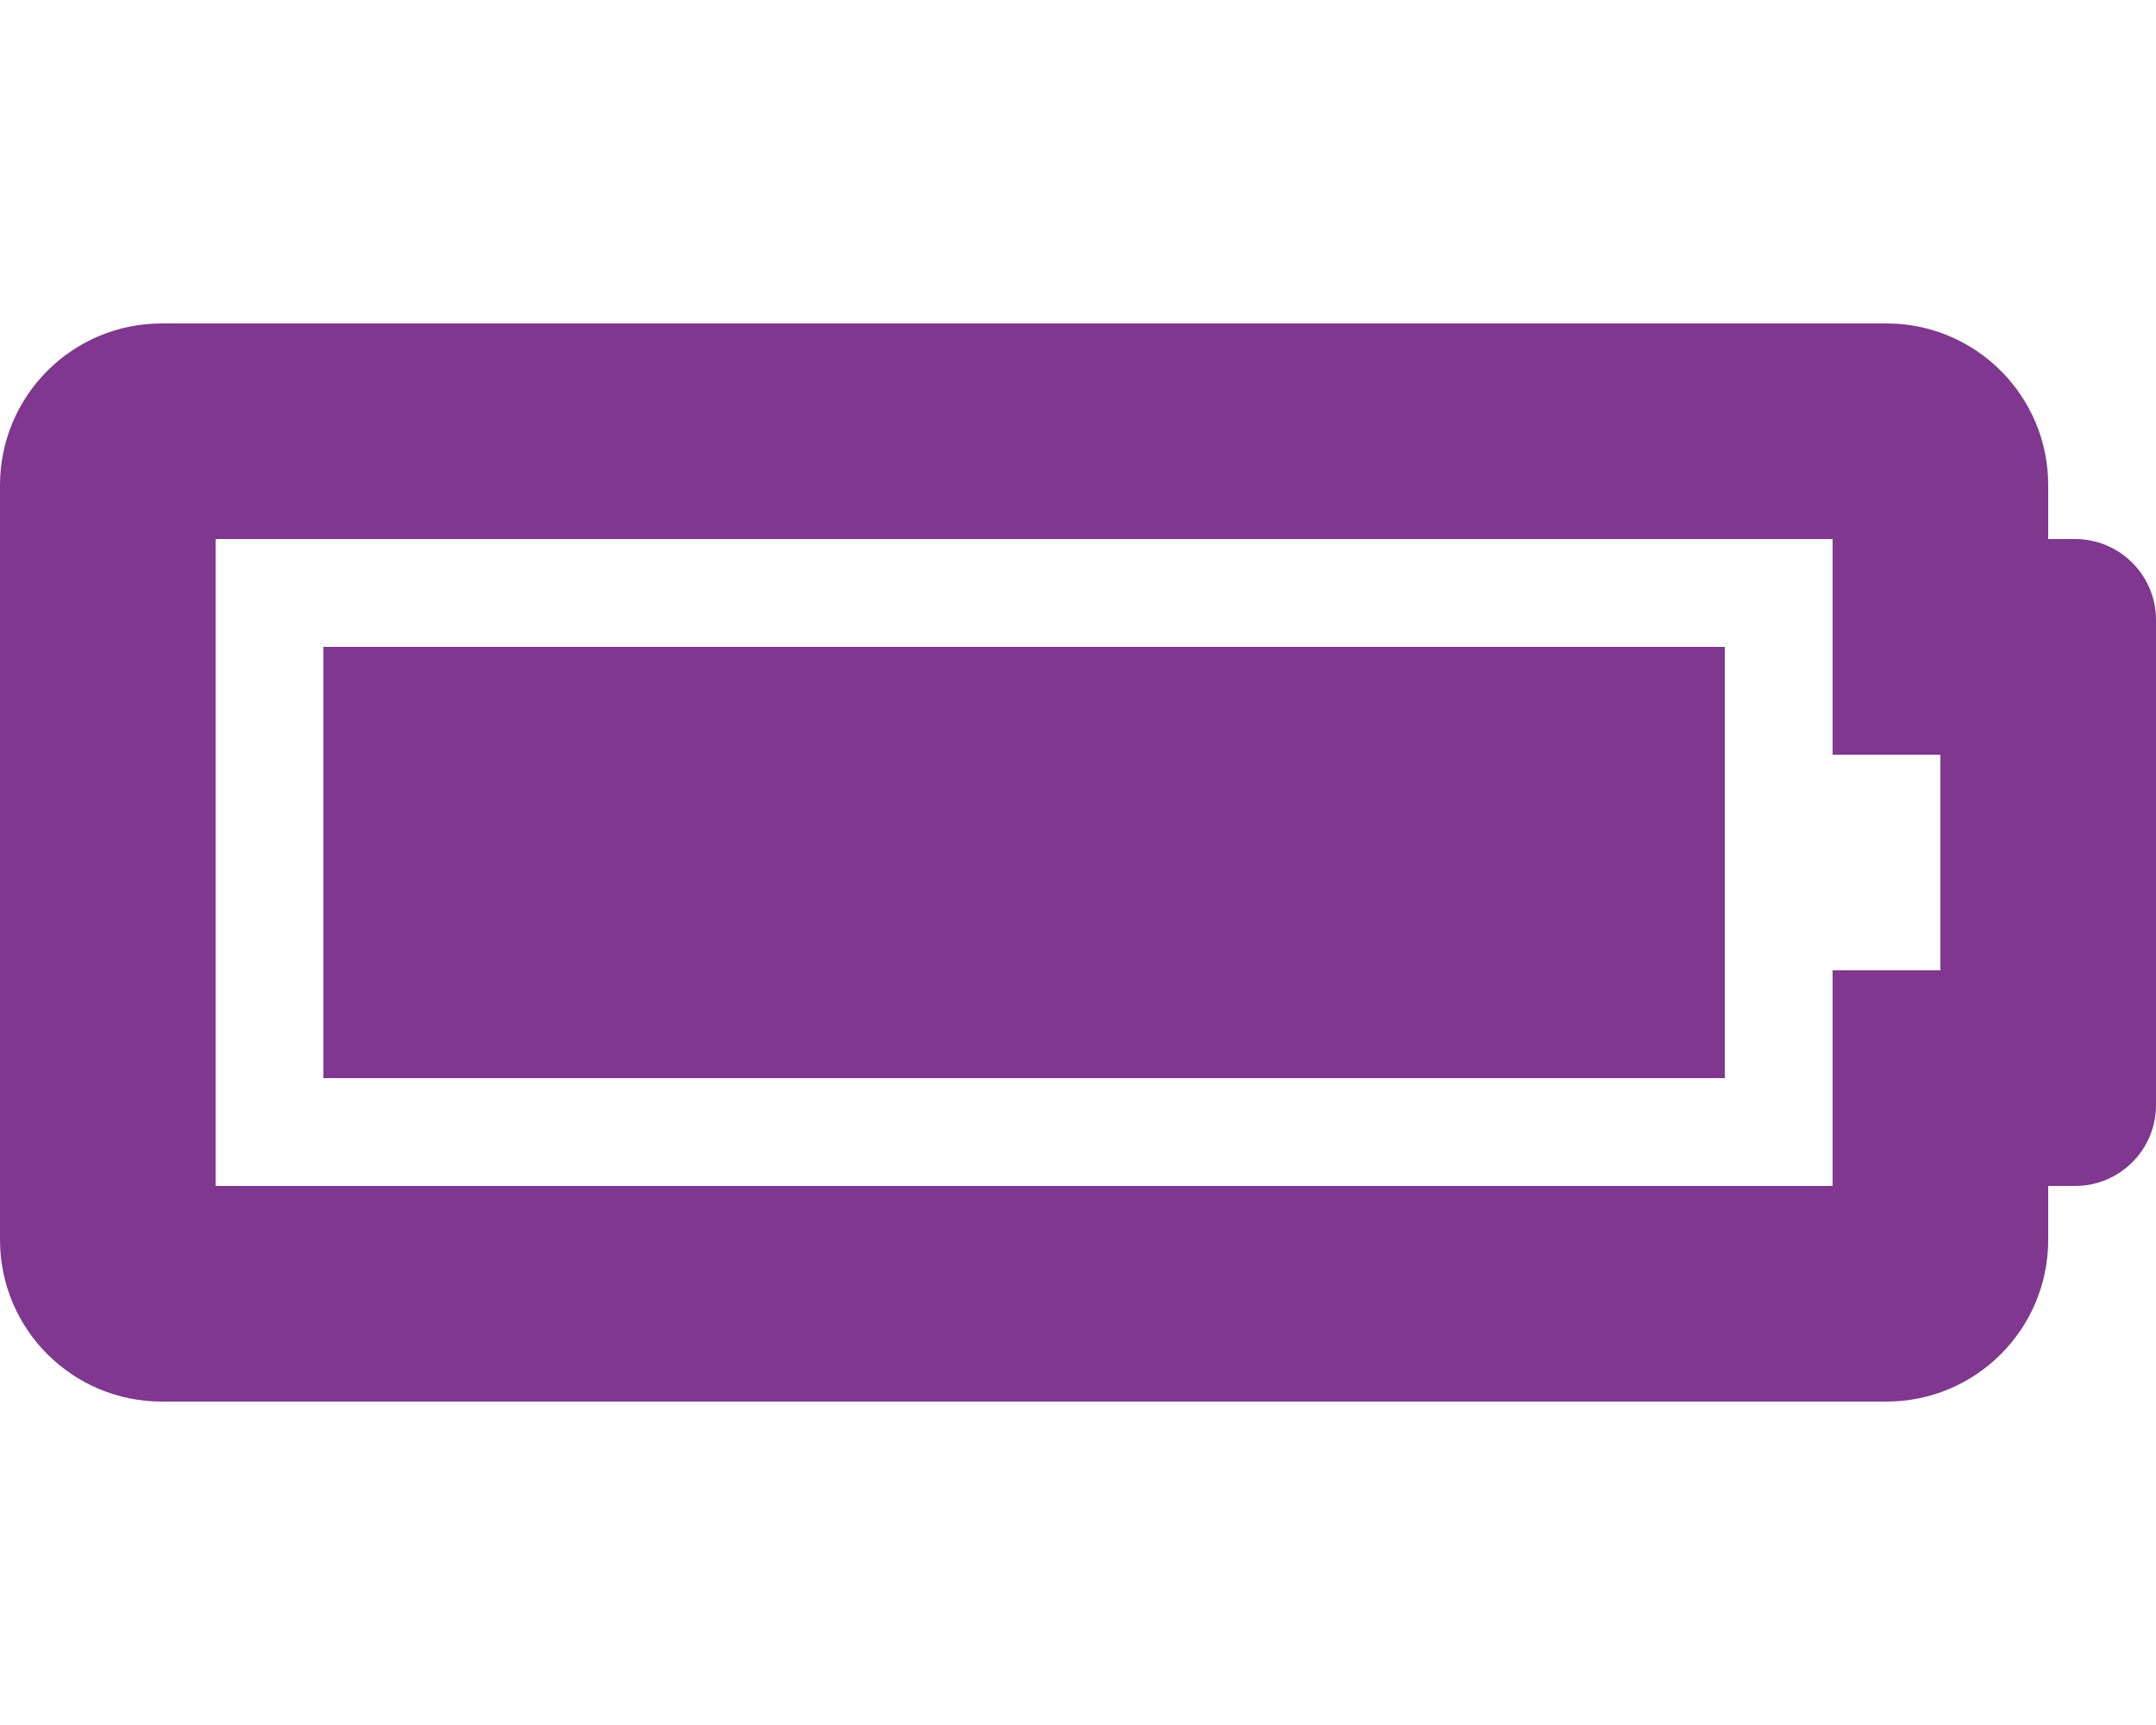
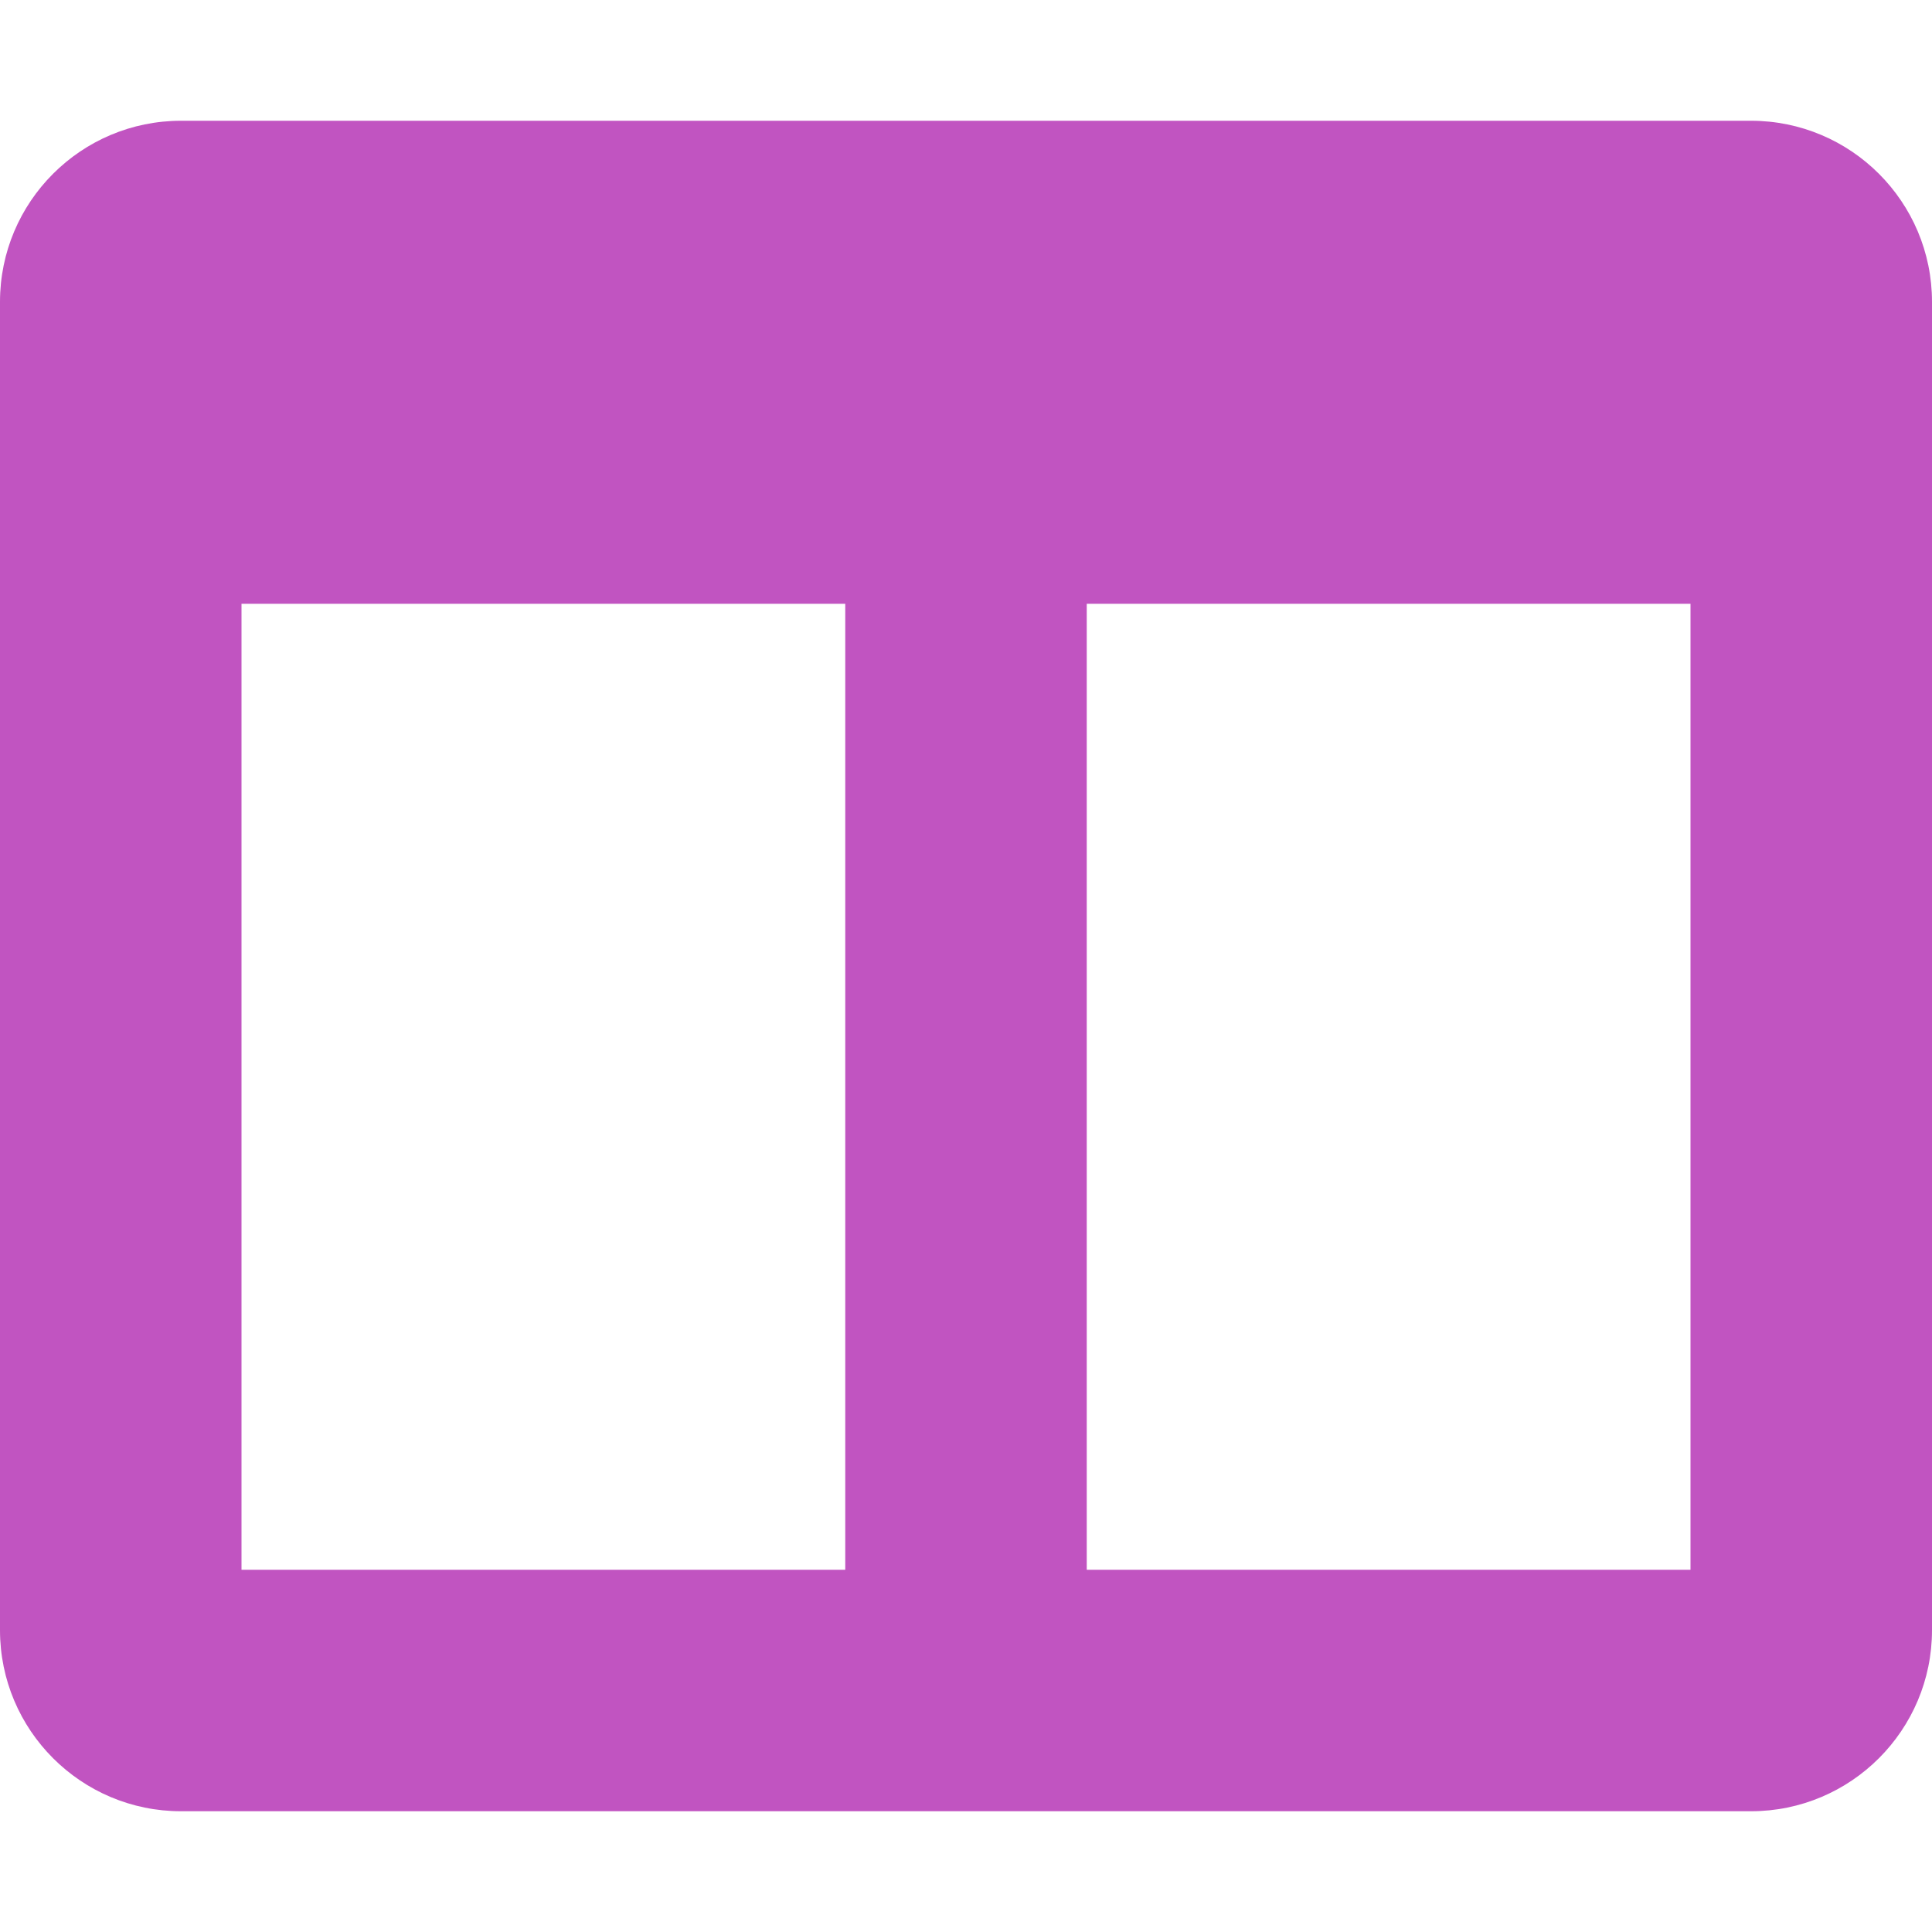
- <svg xmlns="http://www.w3.org/2000/svg" style="fill:#803790;" viewBox="0 0 640 512">
-   <path d="M544 160v64h32v64h-32v64H64V160h480m16-64H48c-26.51 0-48 21.49-48 48v224c0 26.51 21.49 48 48 48h512c26.51 0 48-21.49 48-48v-16h8c13.255 0 24-10.745 24-24V184c0-13.255-10.745-24-24-24h-8v-16c0-26.51-21.49-48-48-48zm-48 96H96v128h416V192z" />
+ <svg xmlns="http://www.w3.org/2000/svg" style="fill:#C154C1;" viewBox="0 0 512 512">
+   <path d="M464 32H48C21.49 32 0 53.49 0 80v352c0 26.51 21.49 48 48 48h416c26.51 0 48-21.49 48-48V80c0-26.51-21.49-48-48-48zM224 416H64V160h160v256zm224 0H288V160h160v256z" />
</svg>
